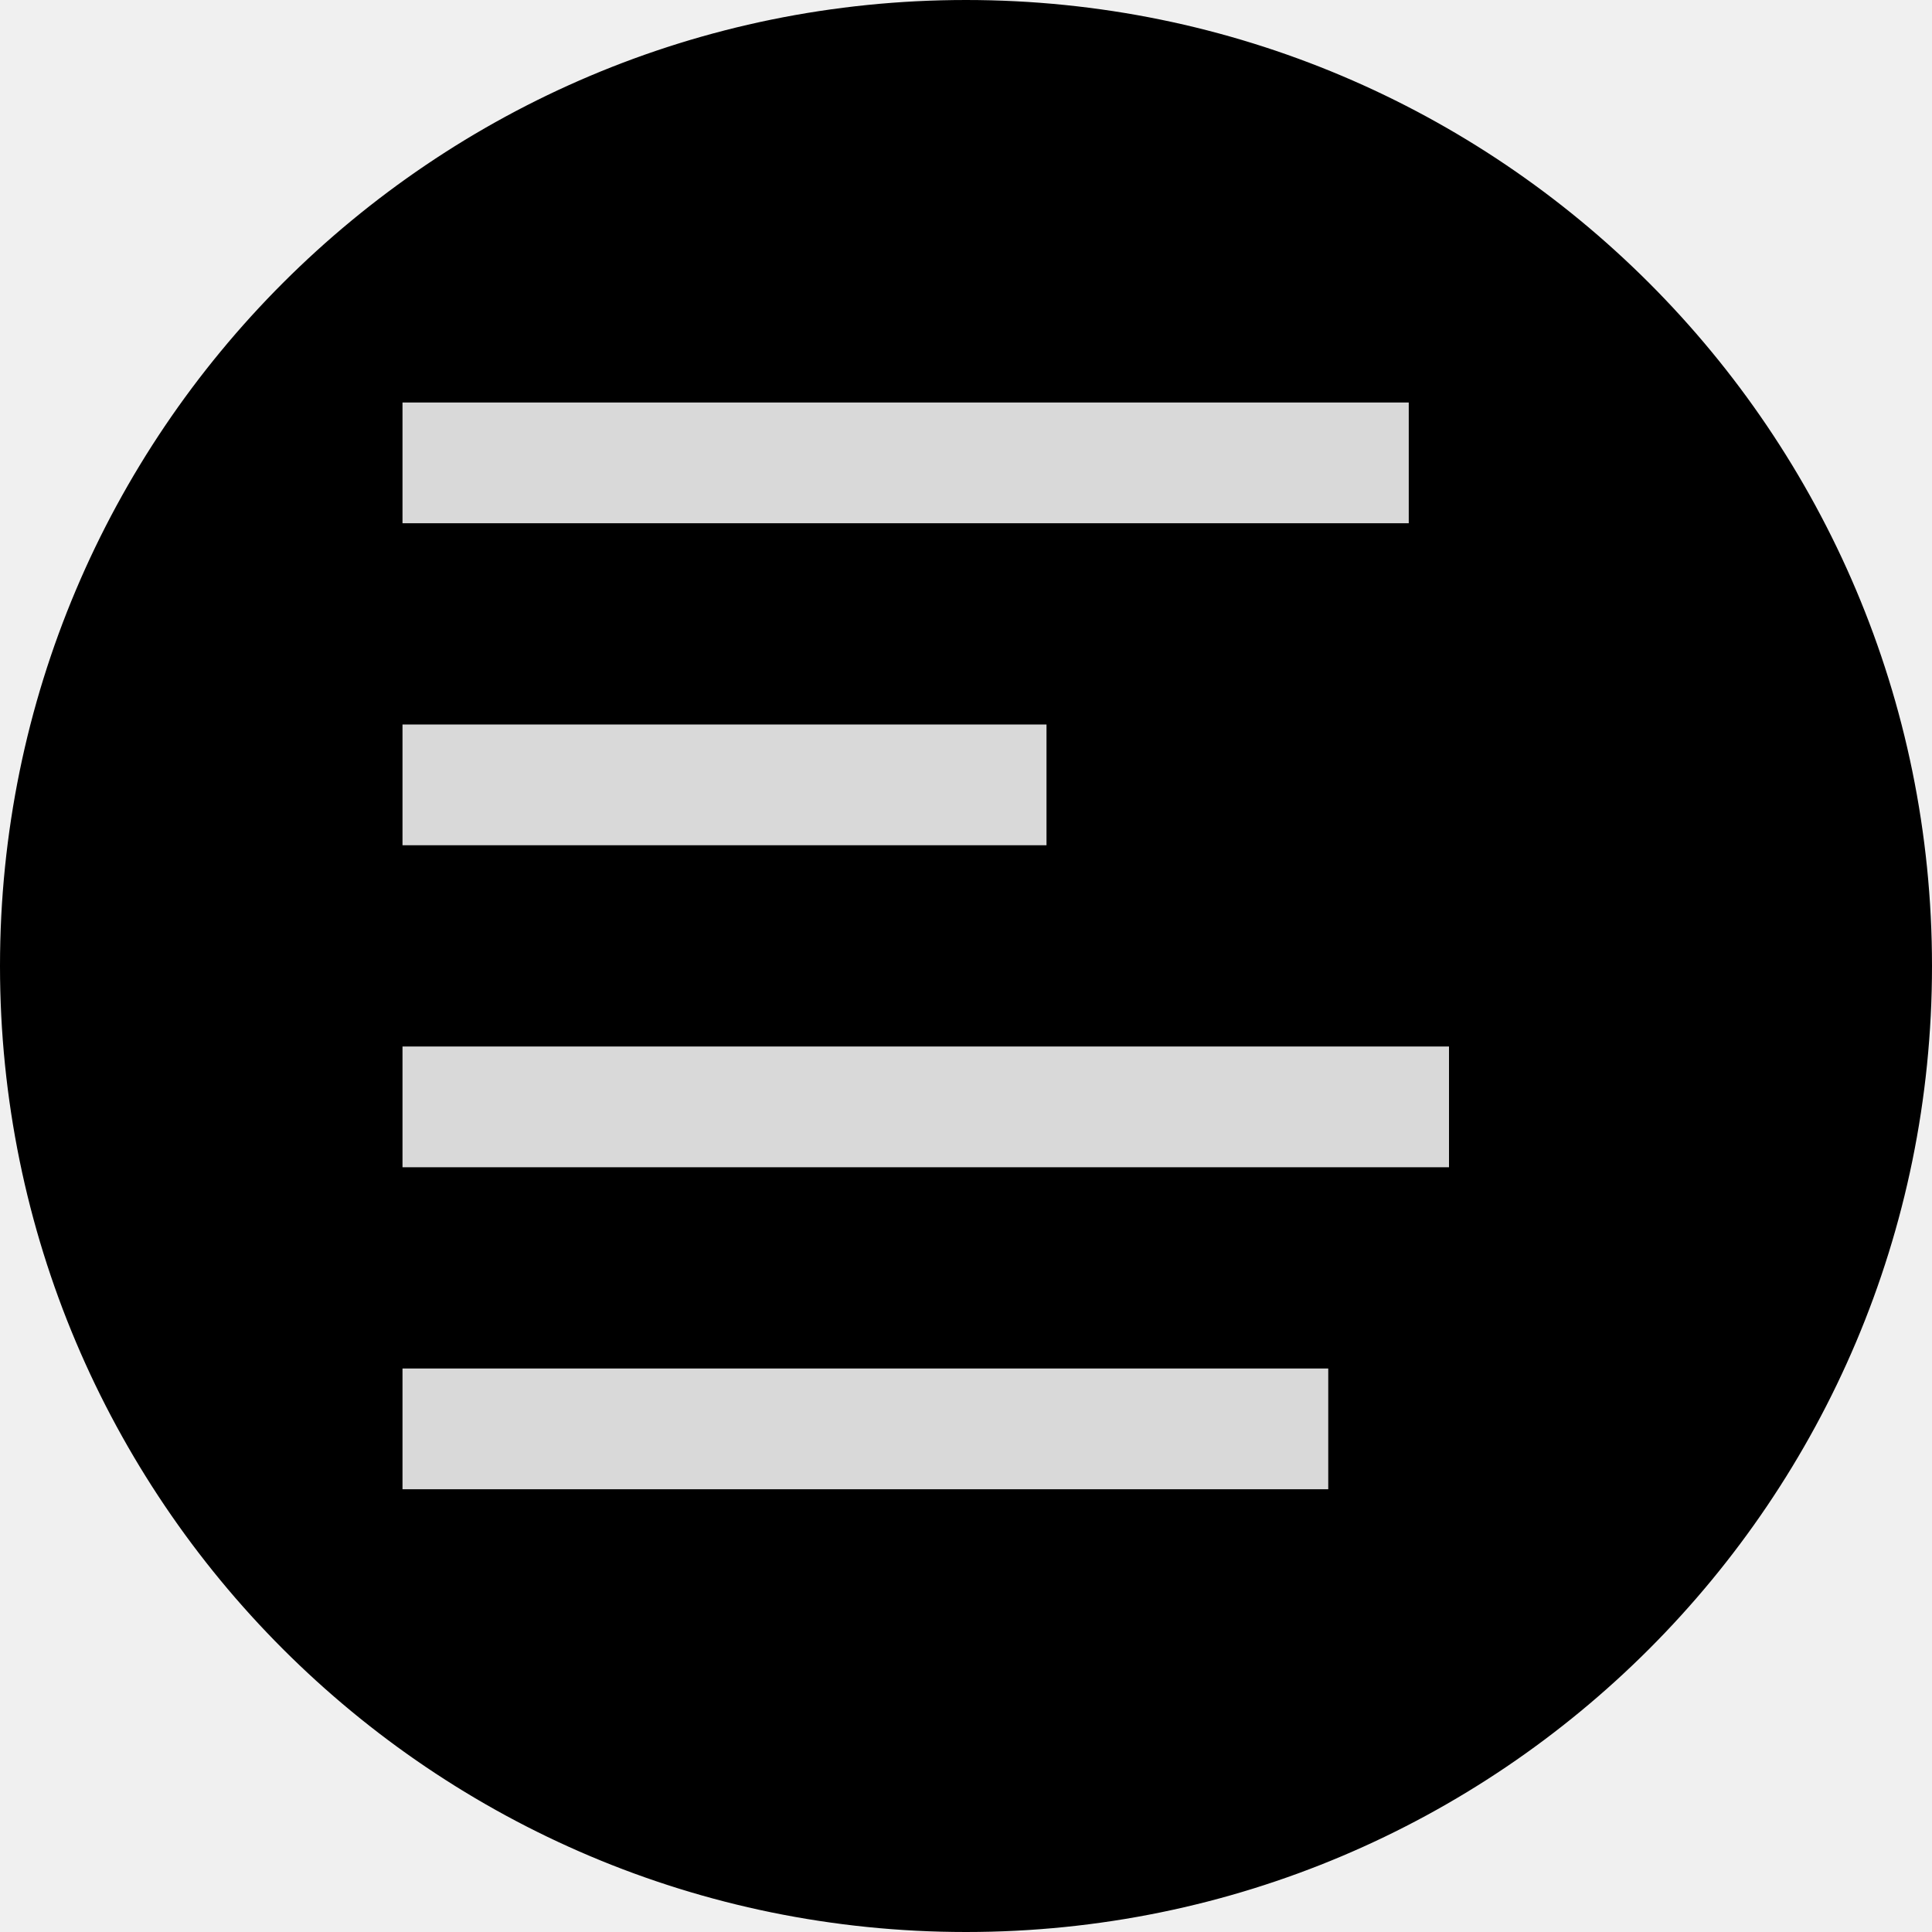
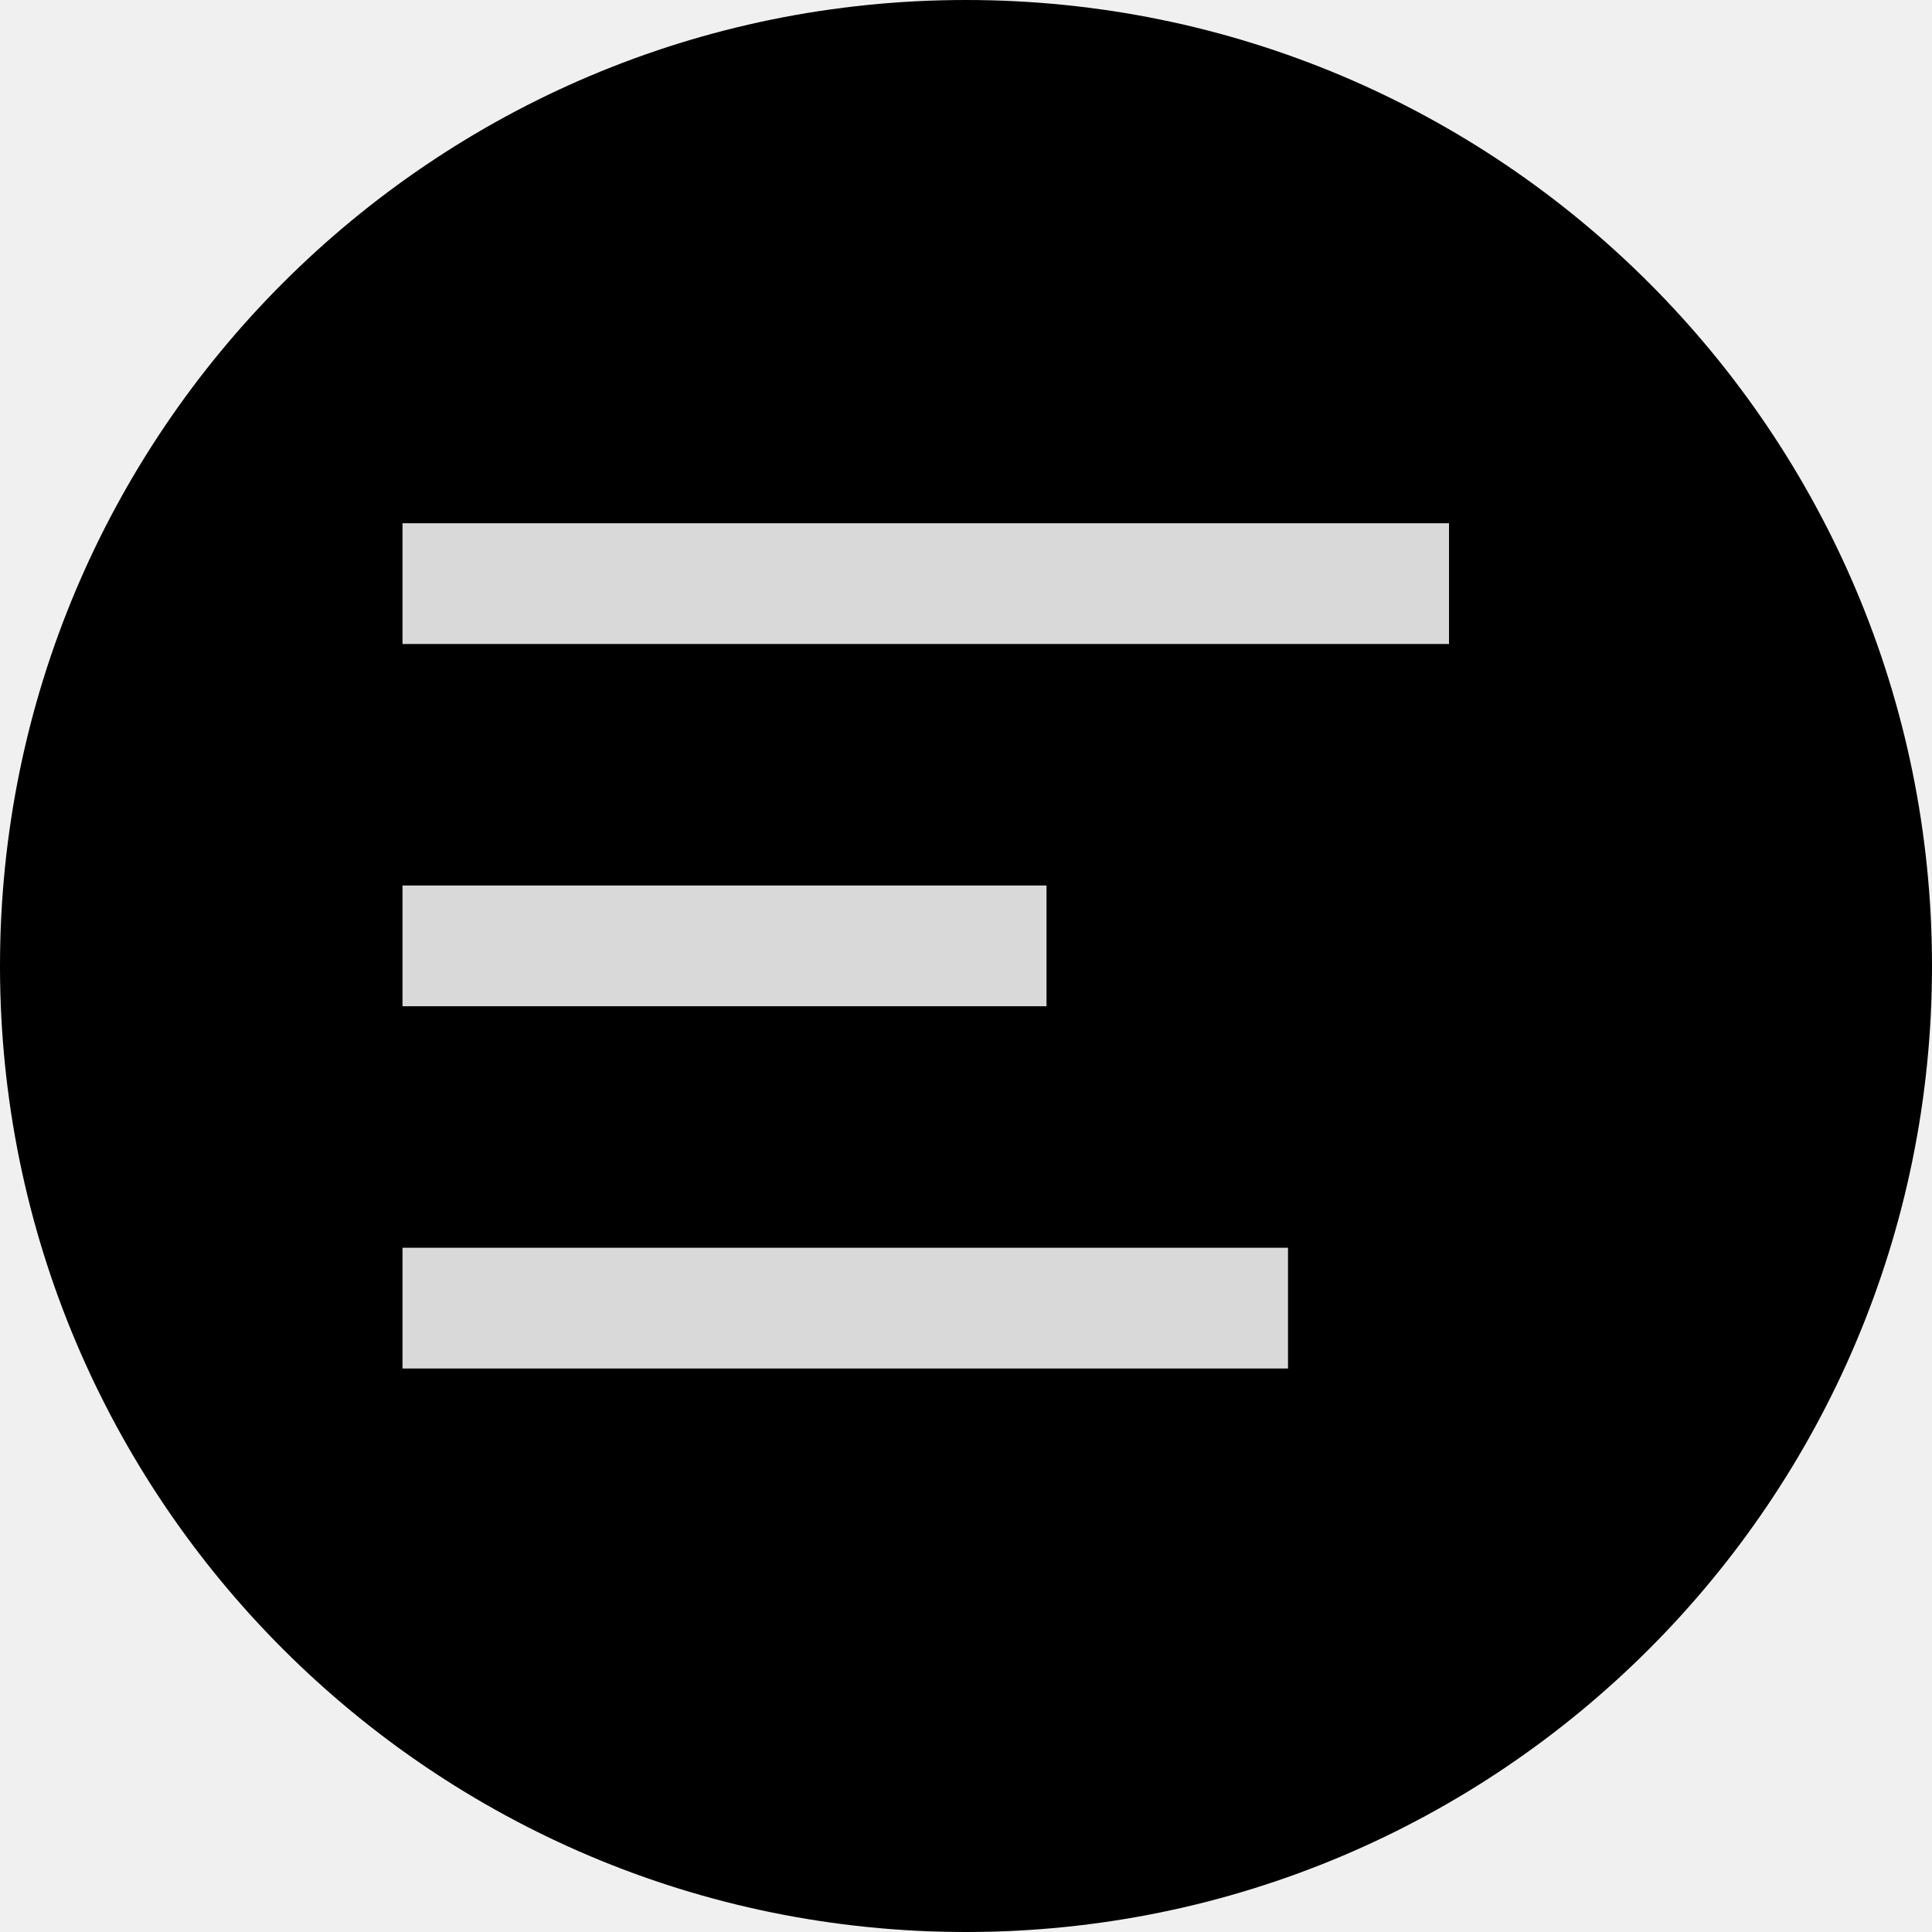
<svg xmlns="http://www.w3.org/2000/svg" width="48" height="48" viewBox="0 0 48 48" fill="none">
  <g clip-path="url(#clip0_0_1)">
    <circle cx="24" cy="24" r="23.5" fill="black" stroke="black" />
-     <rect x="10" y="10" width="25" height="3" fill="#D9D9D9" />
-     <rect x="10" y="18" width="16" height="3" fill="#D9D9D9" />
-     <rect x="10" y="26" width="26" height="3" fill="#D9D9D9" />
-     <rect x="10" y="34" width="23" height="3" fill="#D9D9D9" />
+     <rect x="10" y="13" width="26" height="3" fill="#D9D9D9" />
+     <rect x="10" y="22" width="16" height="3" fill="#D9D9D9" />
+     <rect x="10" y="31" width="22" height="3" fill="#D9D9D9" />
  </g>
  <defs>
    <clipPath id="clip0_0_1">
      <rect width="48" height="48" fill="white" />
    </clipPath>
  </defs>
</svg>
